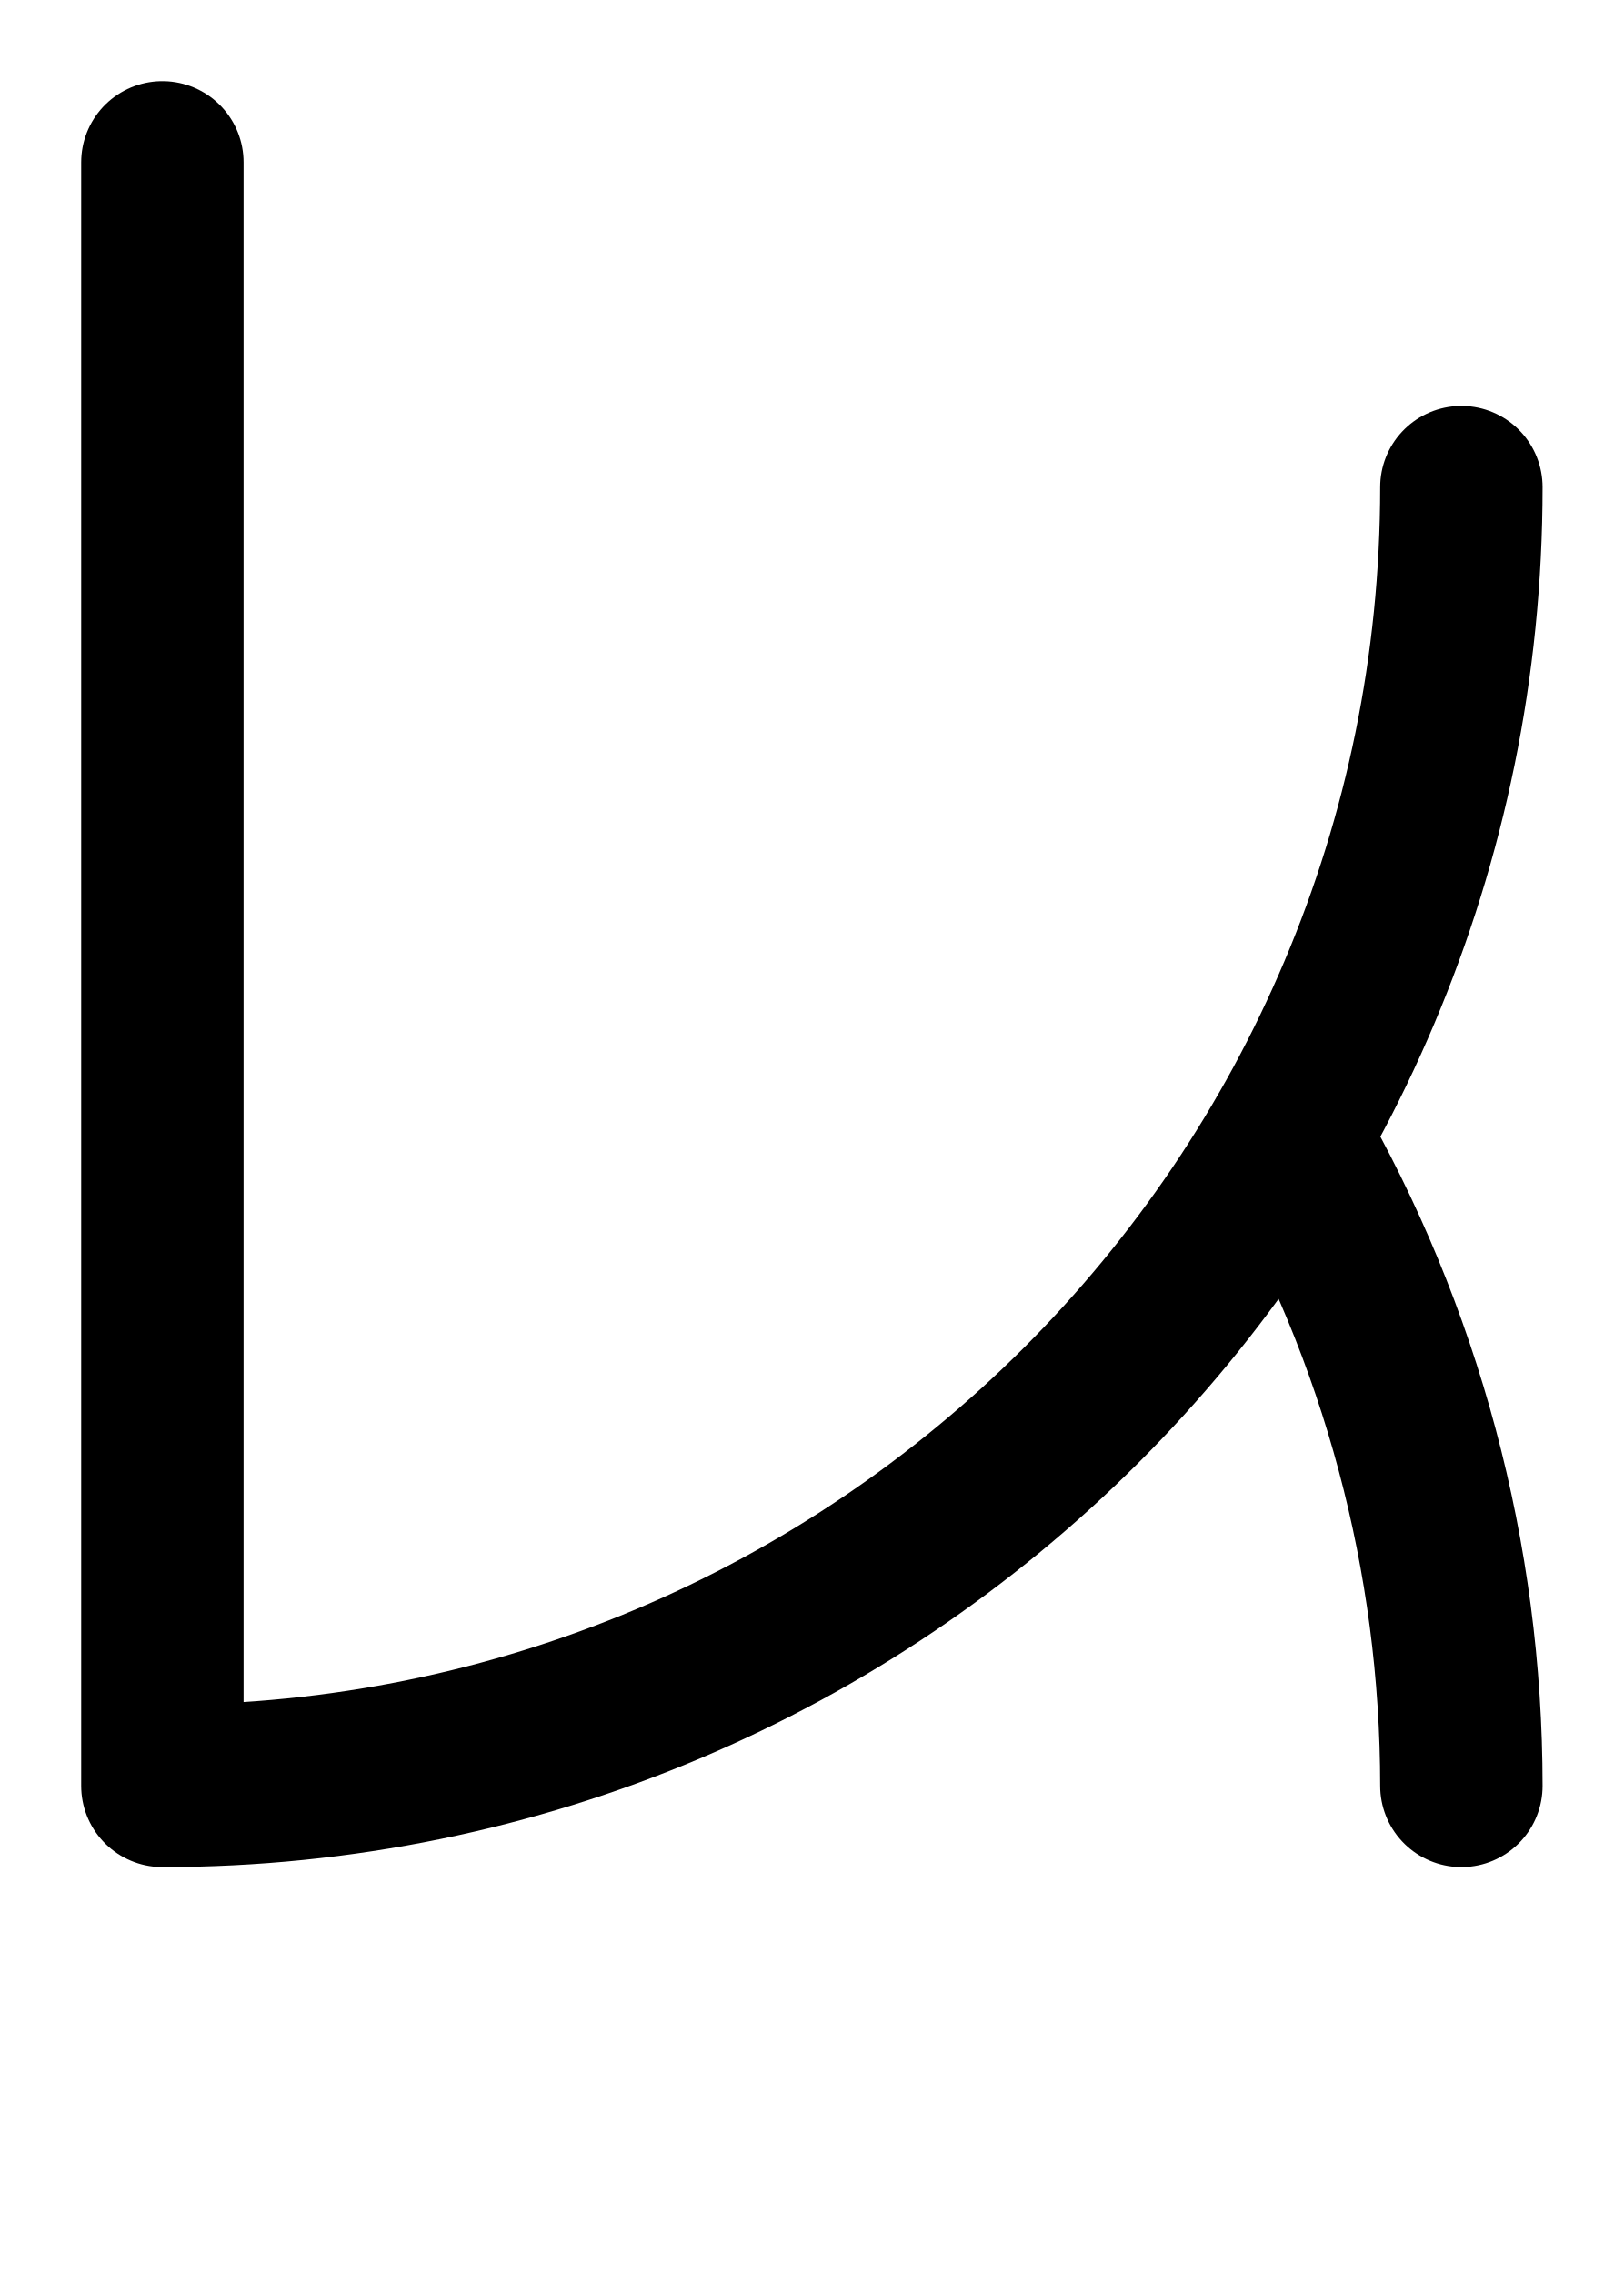
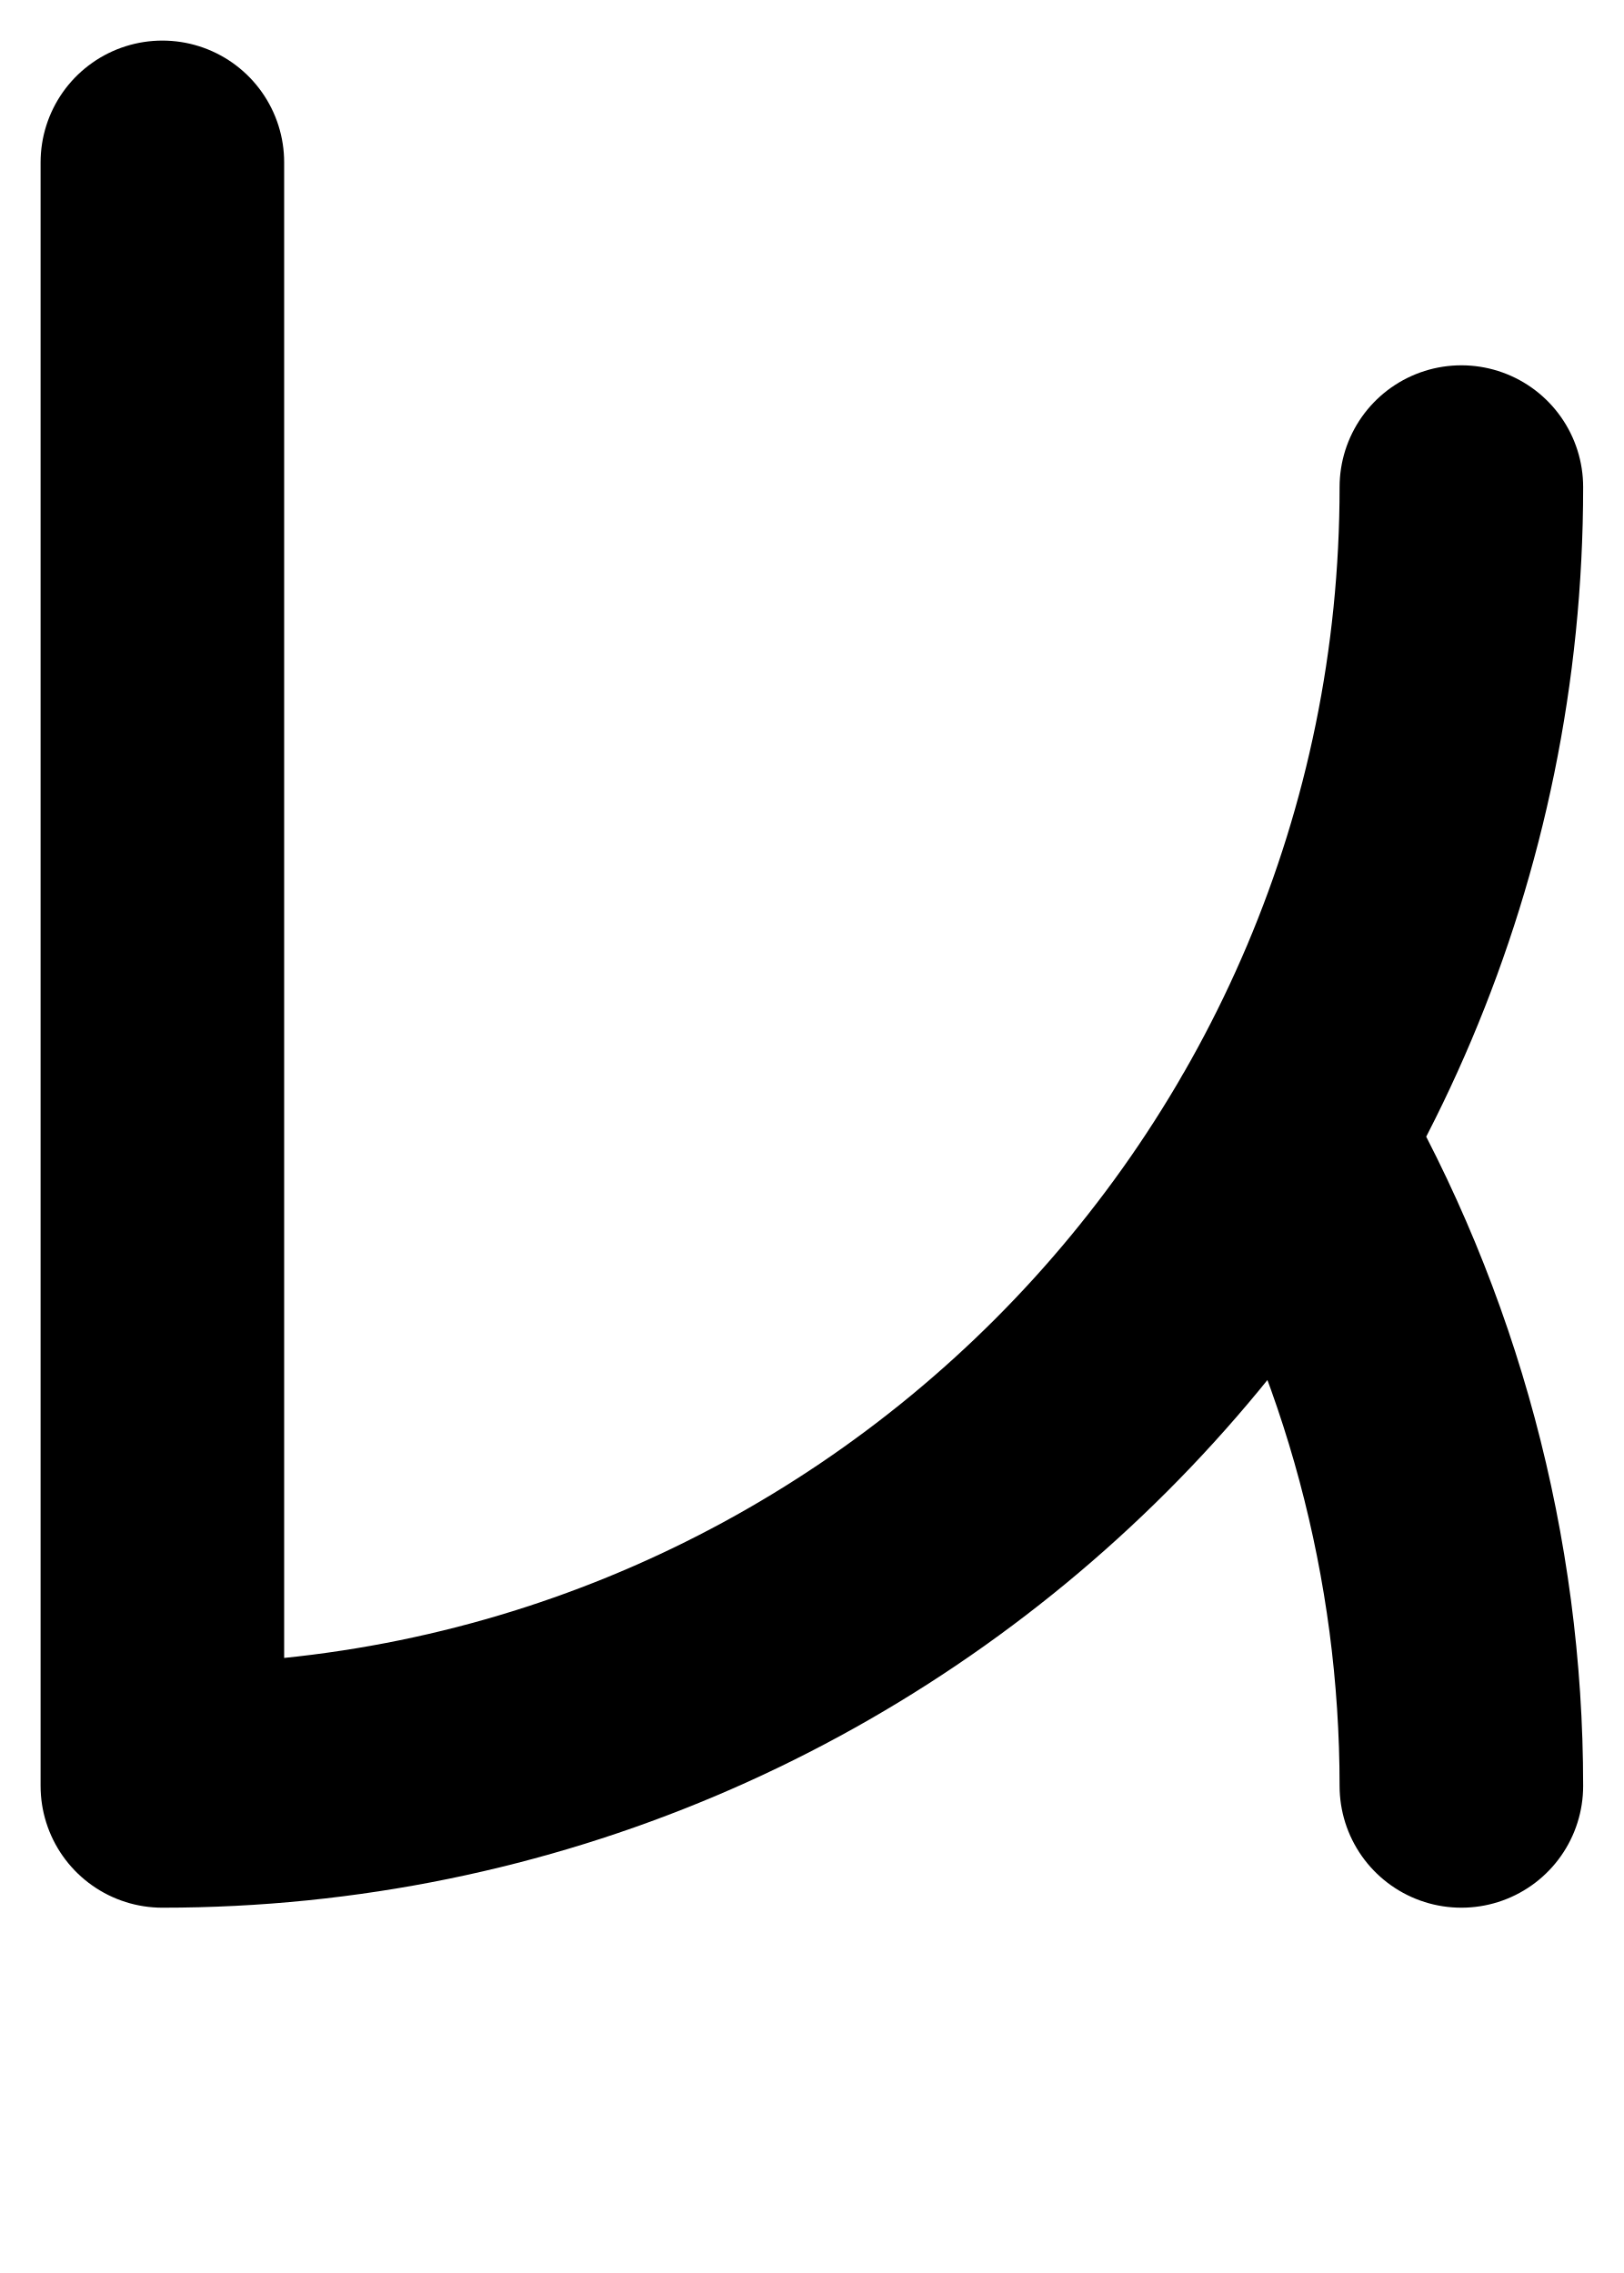
<svg xmlns="http://www.w3.org/2000/svg" viewBox="0 0 10 14">
-   <path d="M 1 1 V 11 M 1 11 A 8 8 0 0 0 9 3 M 9 11 A 8 8 0 0 0 7.929 7" stroke="#000000" stroke-width="1" stroke-linecap="round" fill="none" />
+   <path d="M 1 1 V 11 M 1 11 A 8 8 0 0 0 9 3 M 9 11 A 8 8 0 0 0 7.929 7" stroke="#000000" stroke-width="1.5" stroke-linecap="round" fill="none" />
</svg>
